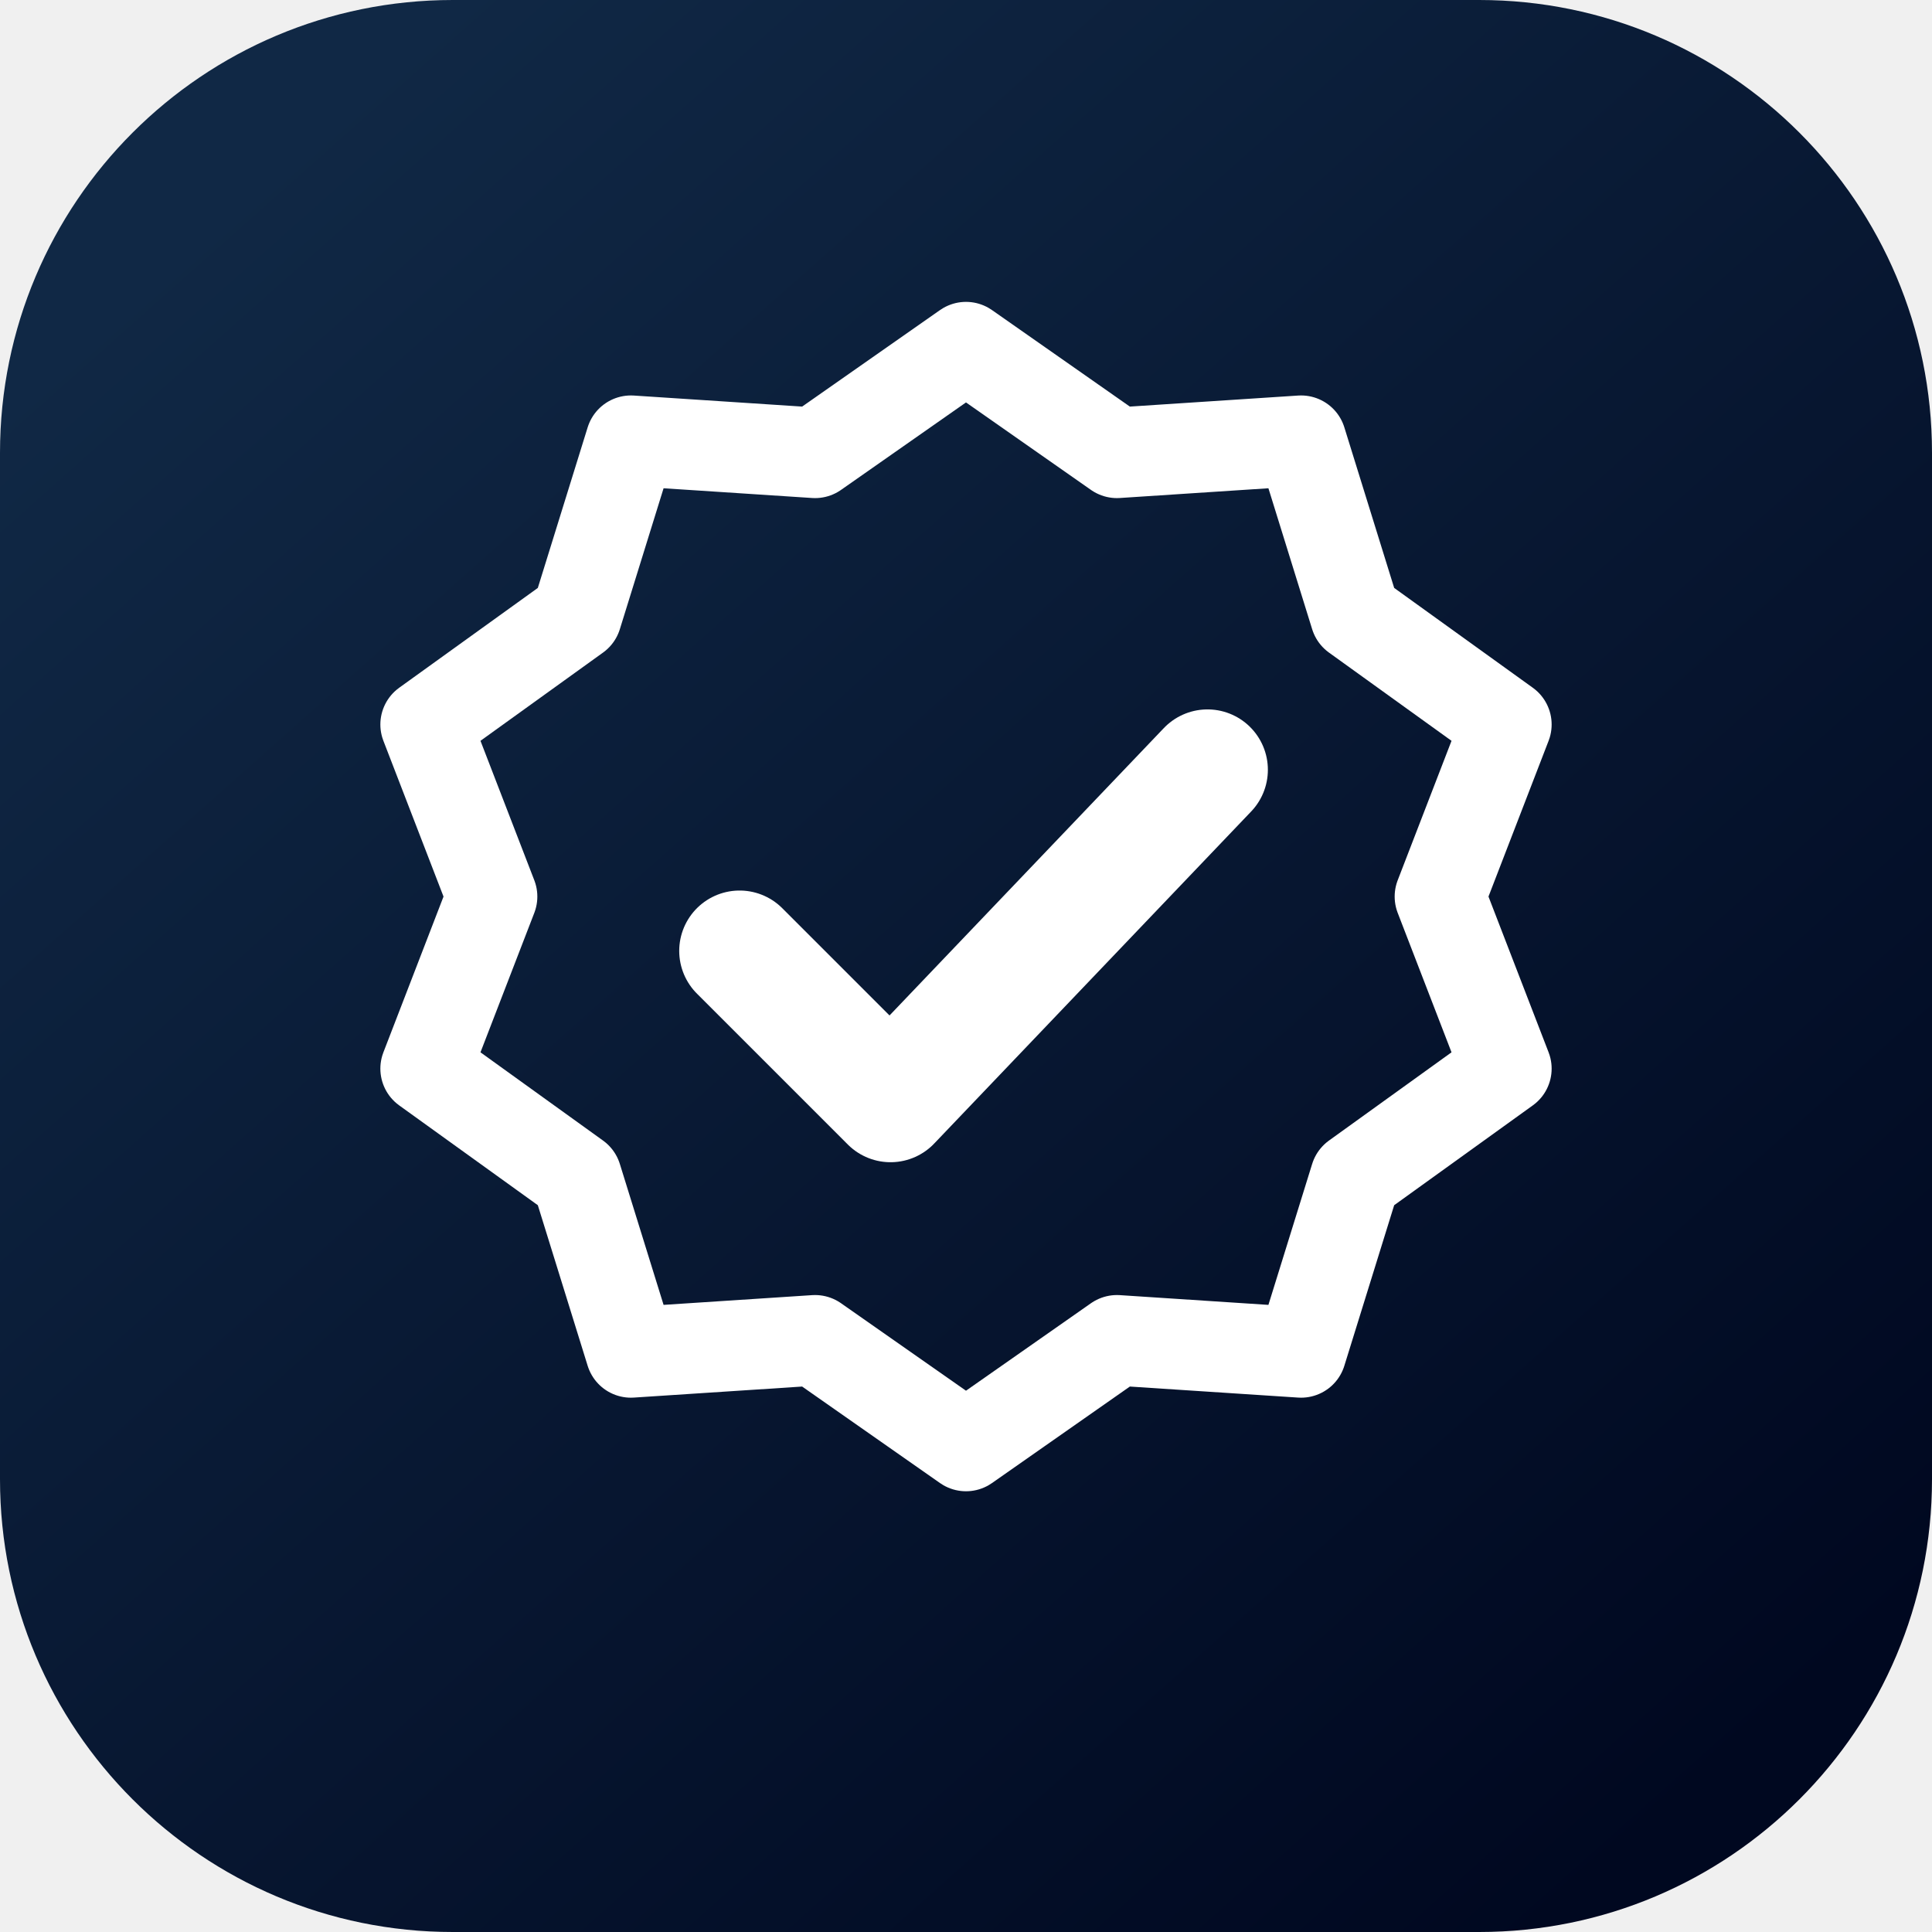
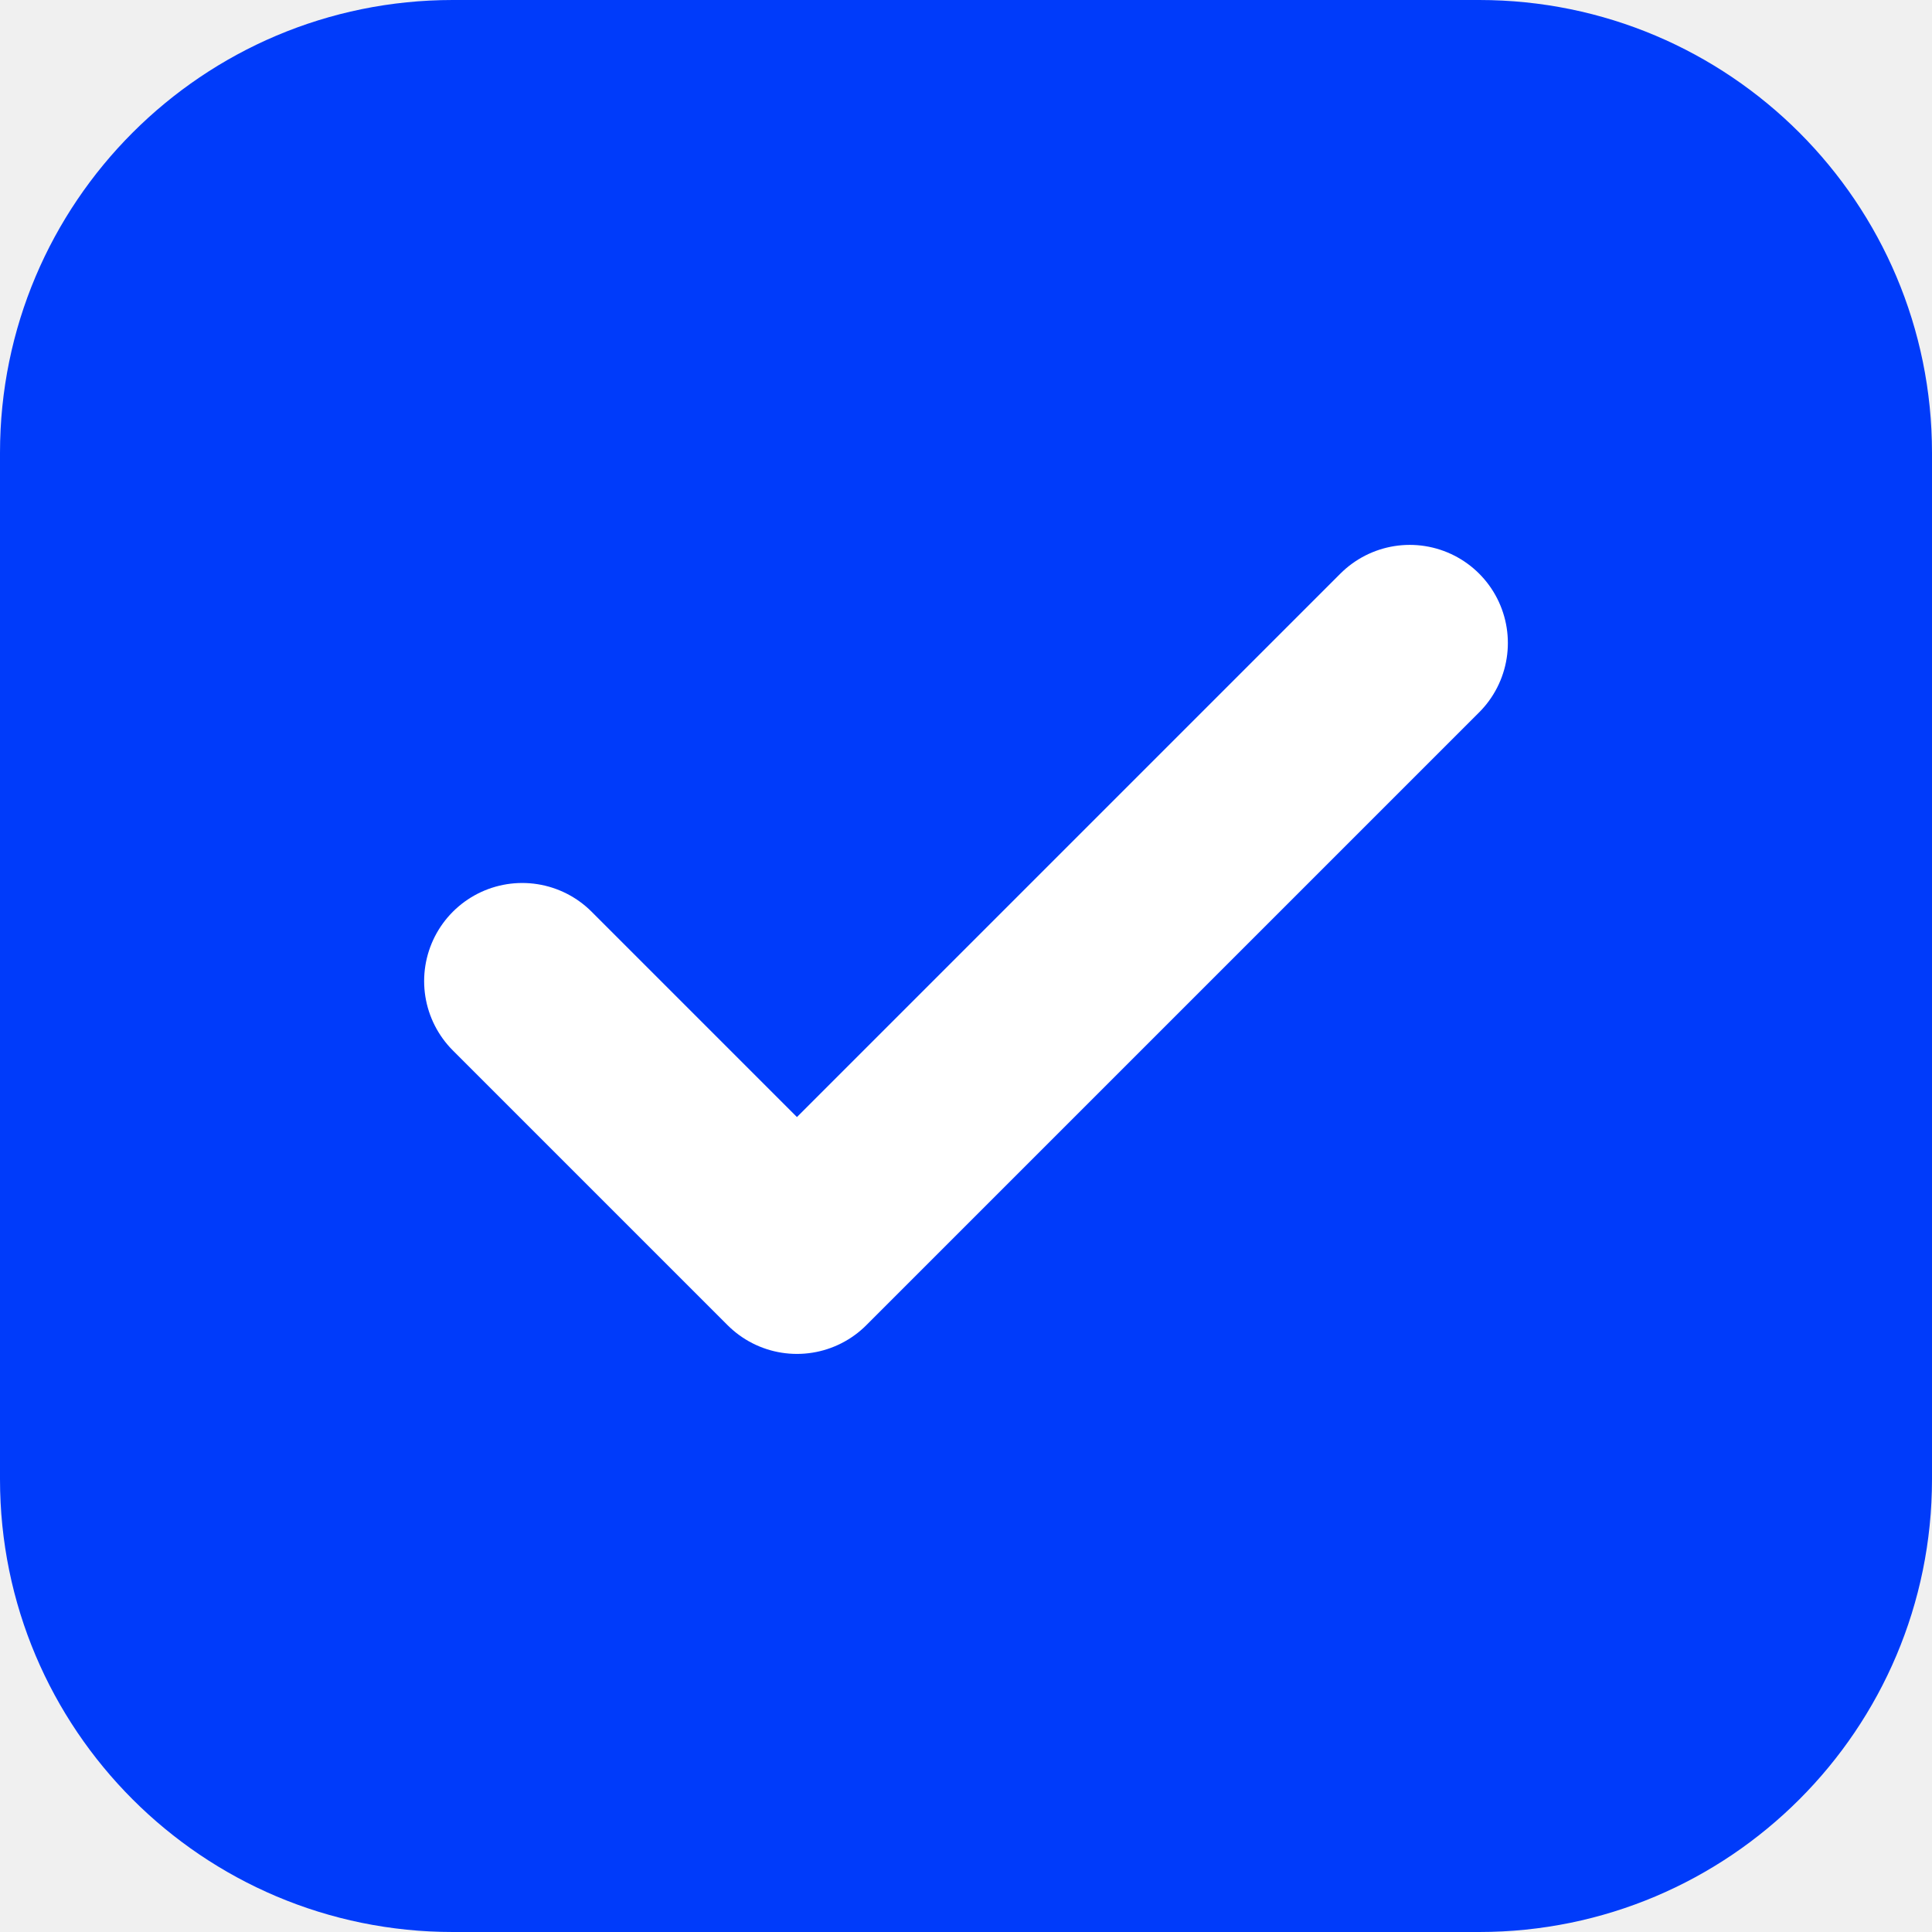
- <svg xmlns="http://www.w3.org/2000/svg" viewBox="0 0 64 64">
-   <defs>
-     <linearGradient id="bg" x1="8" y1="6" x2="56" y2="60" gradientUnits="userSpaceOnUse">
-       <stop stop-color="#102845" />
-       <stop offset="1" stop-color="#000820" />
-     </linearGradient>
-   </defs>
-   <rect width="64" height="64" rx="15" fill="url(#bg)" />
-   <path d="M32 11.5 37 15l6.1-.4 1.8 5.8 5 3.6-2.2 5.7 2.2 5.7-5 3.6-1.8 5.8-6.1-.4-5 3.5-5-3.5-6.1.4-1.8-5.8-5-3.6 2.2-5.7-2.2-5.7 5-3.6 1.8-5.8 6.1.4 5-3.5Z" fill="none" stroke="#fff" stroke-width="3" stroke-linejoin="round" />
-   <path d="m24.5 31.5 5 5 10.5-11" fill="none" stroke="#fff" stroke-width="4" stroke-linecap="round" stroke-linejoin="round" />
+ <svg xmlns="http://www.w3.org/2000/svg" viewBox="0 0 64 64" role="img" aria-label="ProofWork">
+   <rect width="64" height="64" rx="15" fill="#003bfa" />
+   <path d="M46.7 21.3 26.4 41.6l-9.1-9.1" fill="none" stroke="#fff" stroke-width="6.5" stroke-linecap="round" stroke-linejoin="round" />
</svg>
